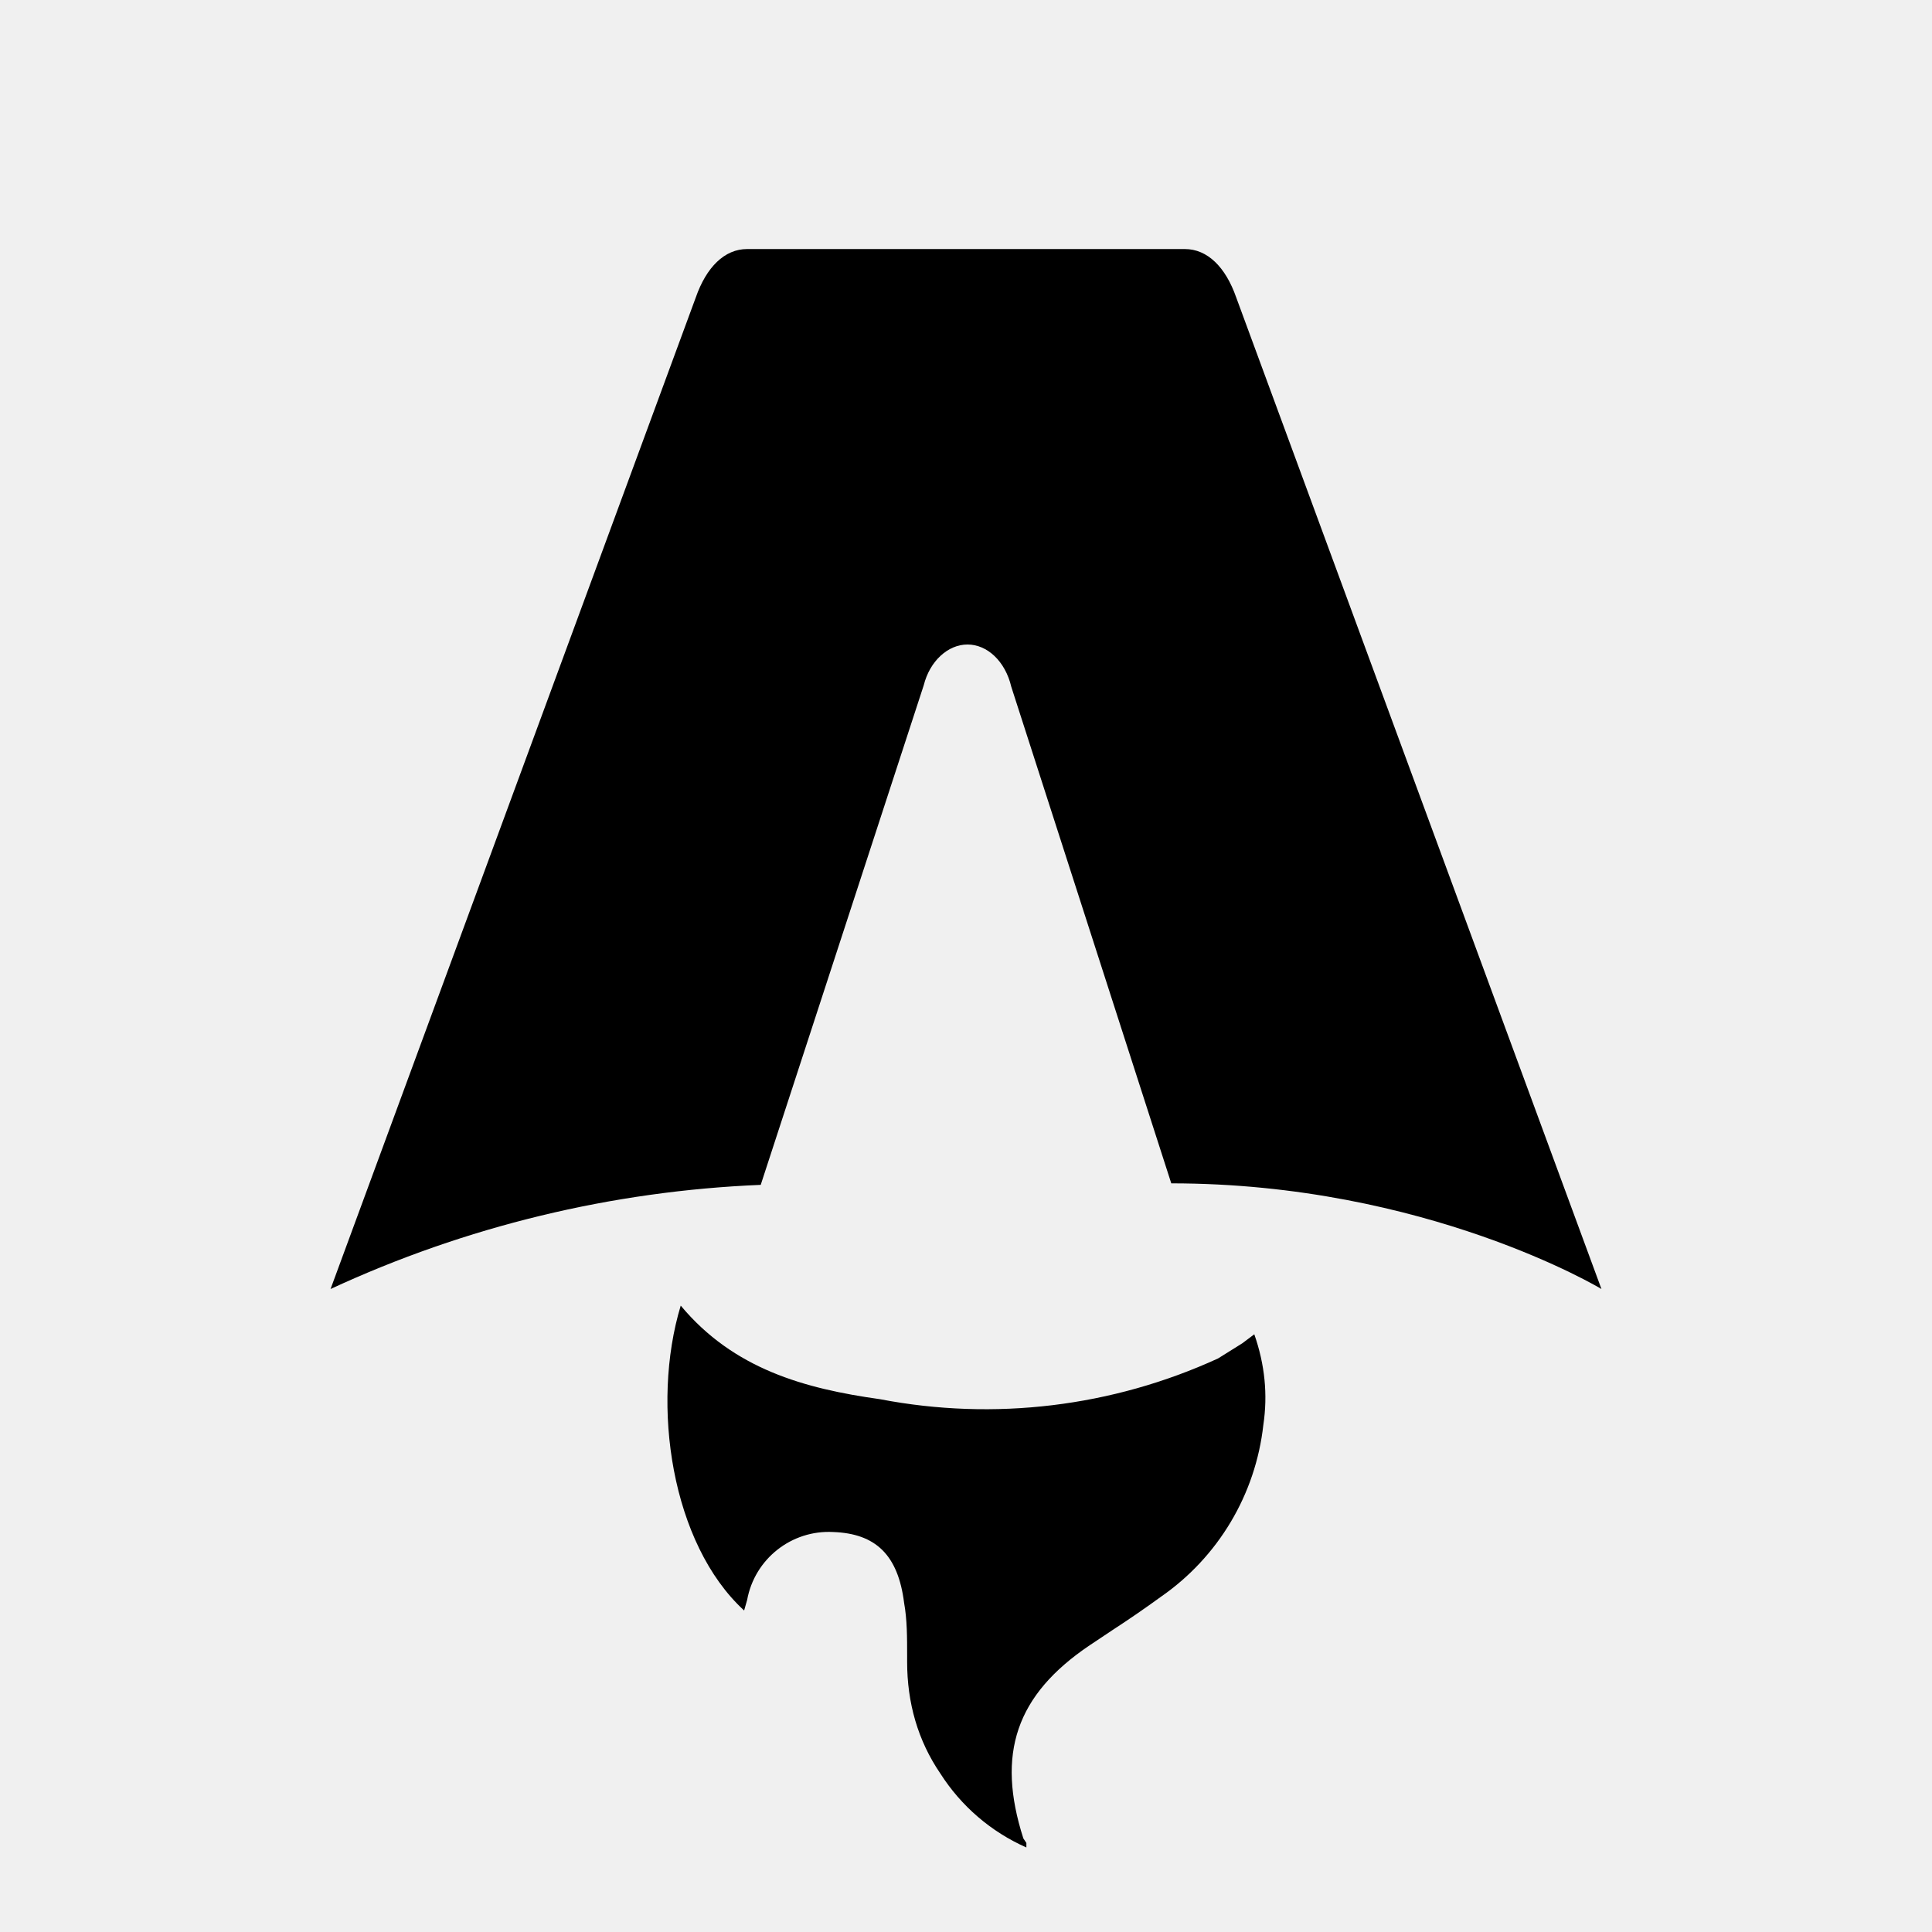
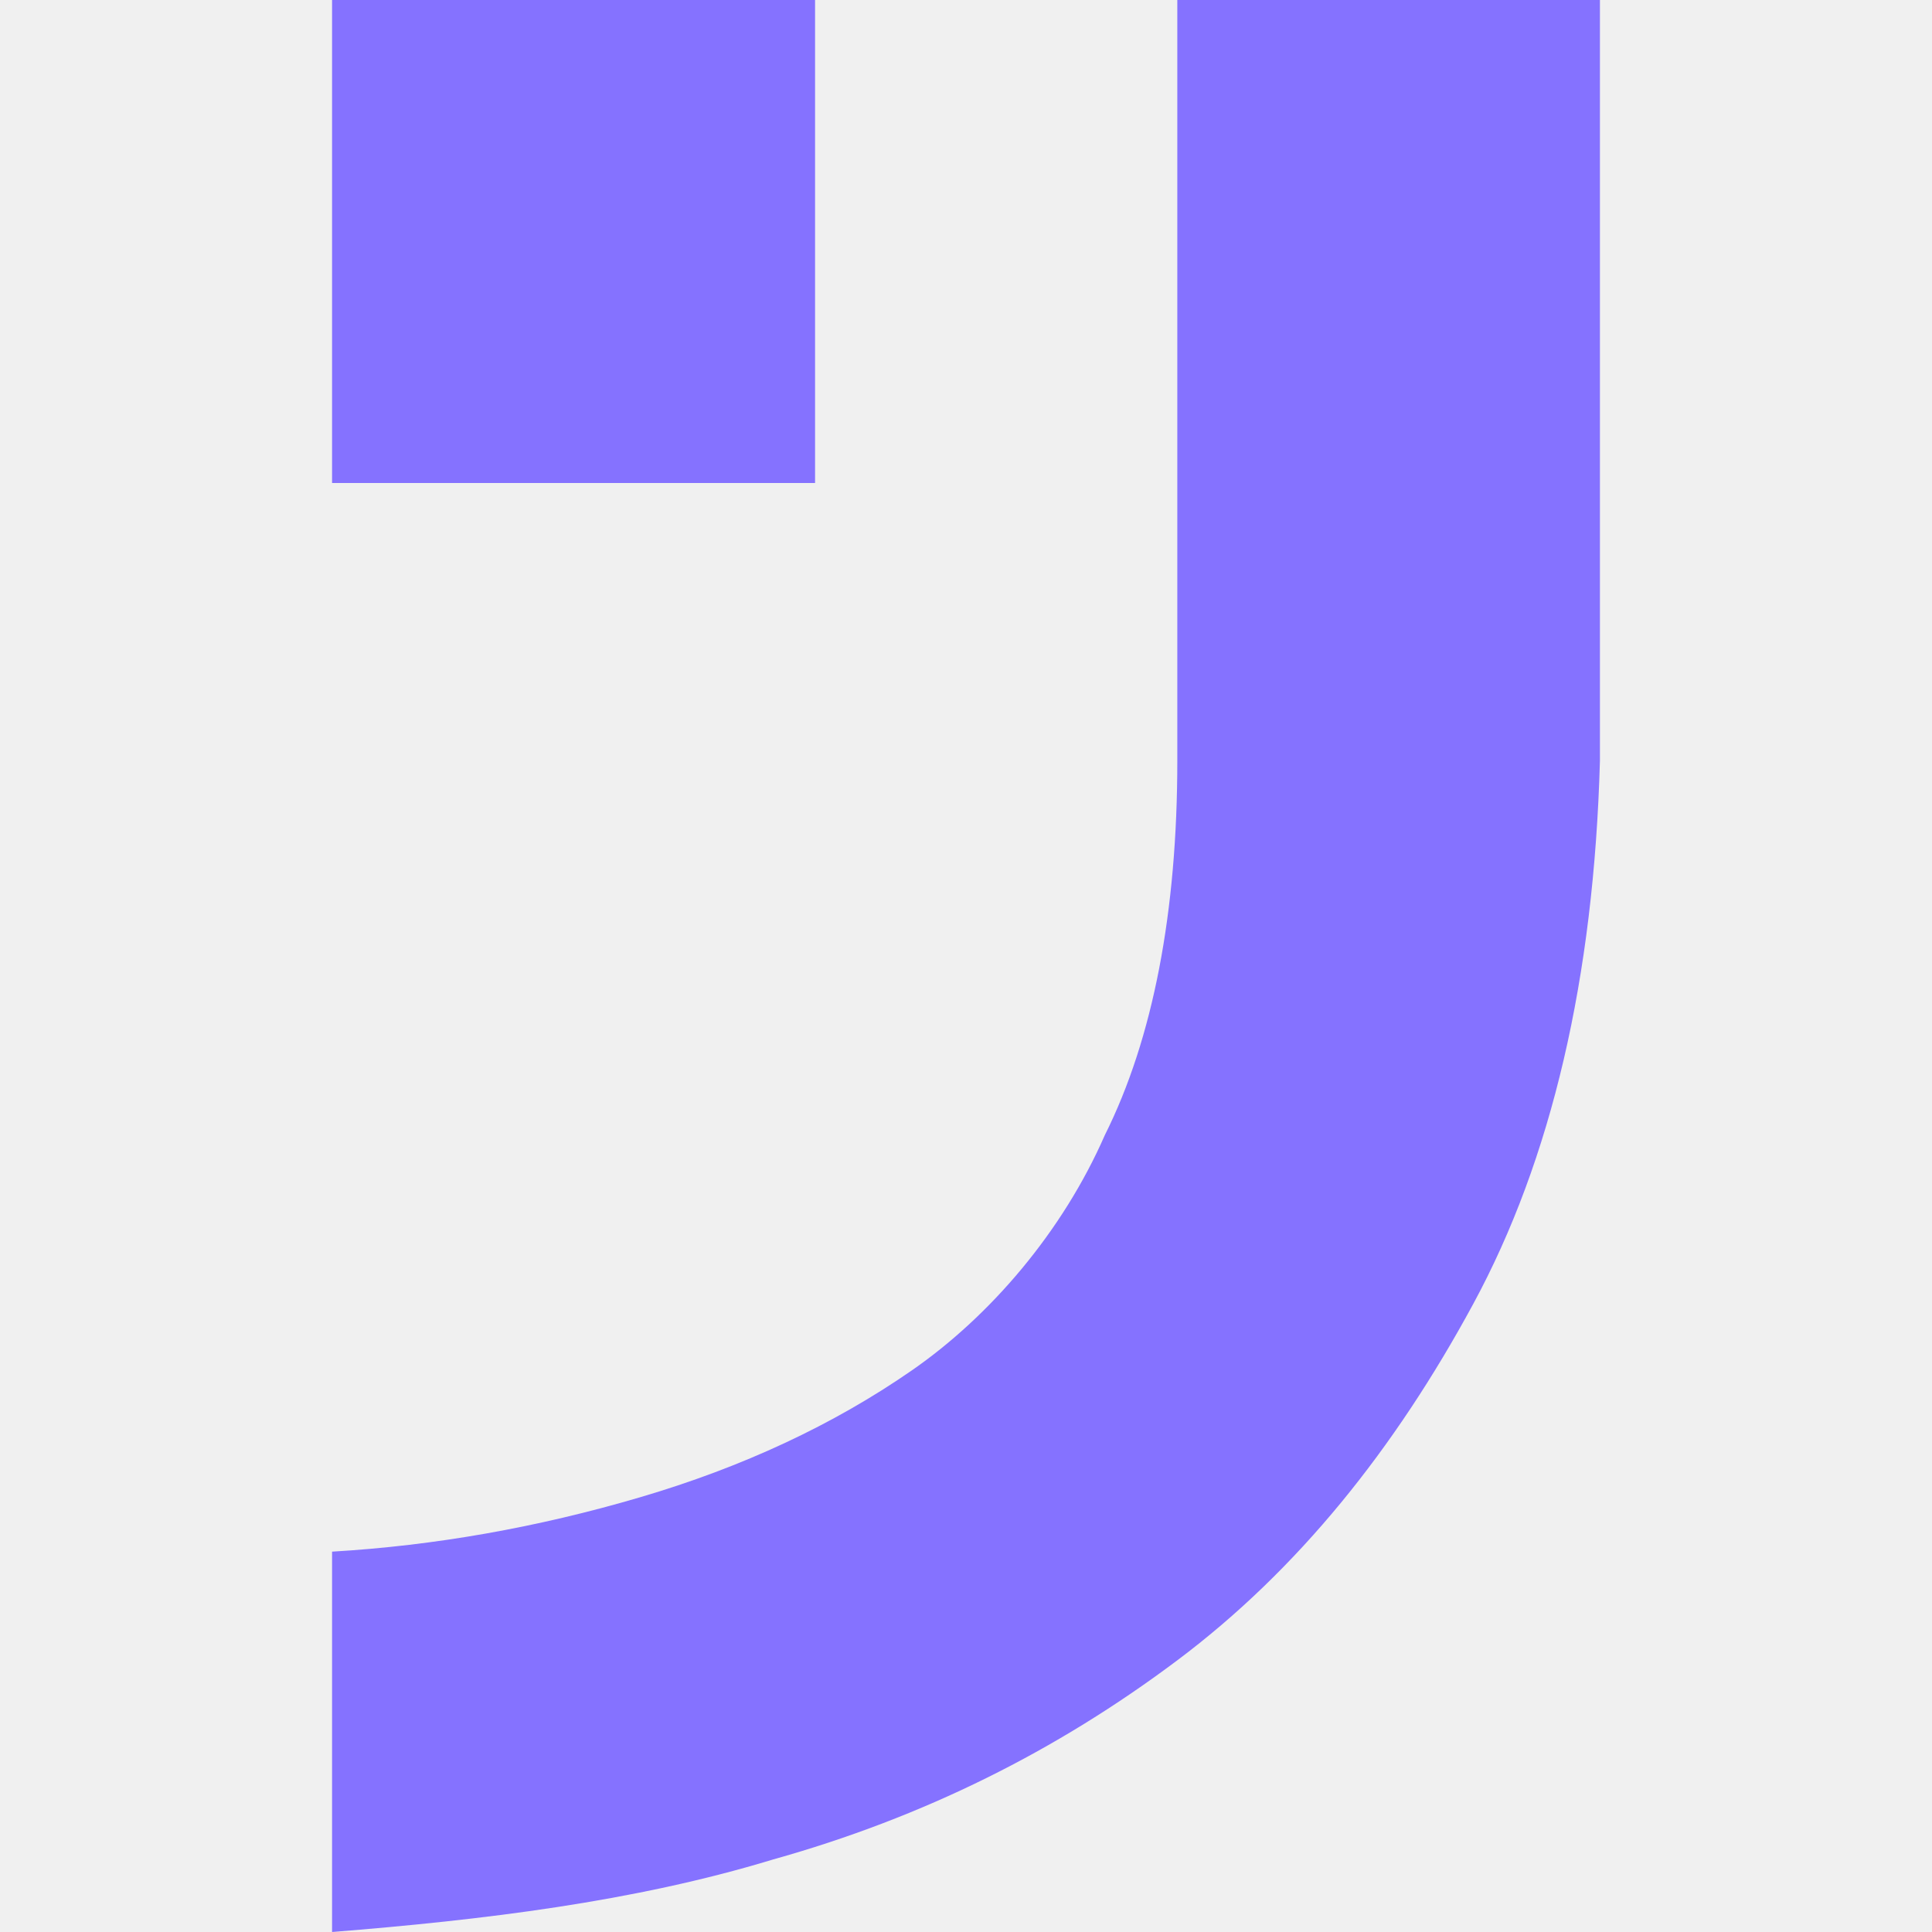
- <svg xmlns="http://www.w3.org/2000/svg" fill="none" viewBox="0 0 128 128">
-   <path d="M50.4 78.5a75.1 75.1 0 0 0-28.5 6.9l24.2-65.7c.7-2 1.9-3.2 3.4-3.2h29c1.5 0 2.7 1.2 3.4 3.2l24.2 65.7s-11.6-7-28.5-7L67 45.5c-.4-1.7-1.6-2.8-2.9-2.8-1.3 0-2.5 1.1-2.9 2.7L50.4 78.5Zm-1.1 28.2Zm-4.2-20.2c-2 6.6-.6 15.8 4.2 20.2a17.5 17.5 0 0 1 .2-.7 5.5 5.5 0 0 1 5.7-4.5c2.8.1 4.3 1.5 4.7 4.7.2 1.1.2 2.3.2 3.5v.4c0 2.7.7 5.2 2.2 7.4a13 13 0 0 0 5.7 4.9v-.3l-.2-.3c-1.8-5.6-.5-9.5 4.4-12.8l1.5-1a73 73 0 0 0 3.2-2.2 16 16 0 0 0 6.8-11.4c.3-2 .1-4-.6-6l-.8.6-1.6 1a37 37 0 0 1-22.4 2.7c-5-.7-9.7-2-13.2-6.2Z" />
-   <style>
-         path { fill: #000; }
-         @media (prefers-color-scheme: dark) {
-             path { fill: #FFF; }
-         }
-     </style>
+ <svg xmlns="http://www.w3.org/2000/svg" version="1.1" id="Layer_1" x="0px" y="0px" viewBox="0 0 32 32" style="enable-background:new 0 0 32 32;" xml:space="preserve">
+   <style type="text/css">
+ 	.st0{fill:#8572FF;}
+ 	.st1{fill-rule:evenodd;clip-rule:evenodd;fill:#8572FF;}
+ </style>
+   <g>
+     <g id="J">
+       <path class="st0" d="M5.5,32v-6.3c1.7-0.1,3.4-0.4,5.1-0.9c1.7-0.5,3.2-1.2,4.5-2.1c1.3-0.9,2.5-2.3,3.2-3.9    c0.8-1.6,1.2-3.7,1.2-6.2V0h7v12.6c-0.1,3.6-0.8,6.6-2.1,9s-2.9,4.4-4.9,5.9s-4.2,2.6-6.7,3.3C10.5,31.5,8,31.8,5.5,32z" />
+     </g>
+     <g id="square">
+       <path class="st1" d="M13.5,0v8h-8V0H13.5z" />
+     </g>
+   </g>
</svg>
